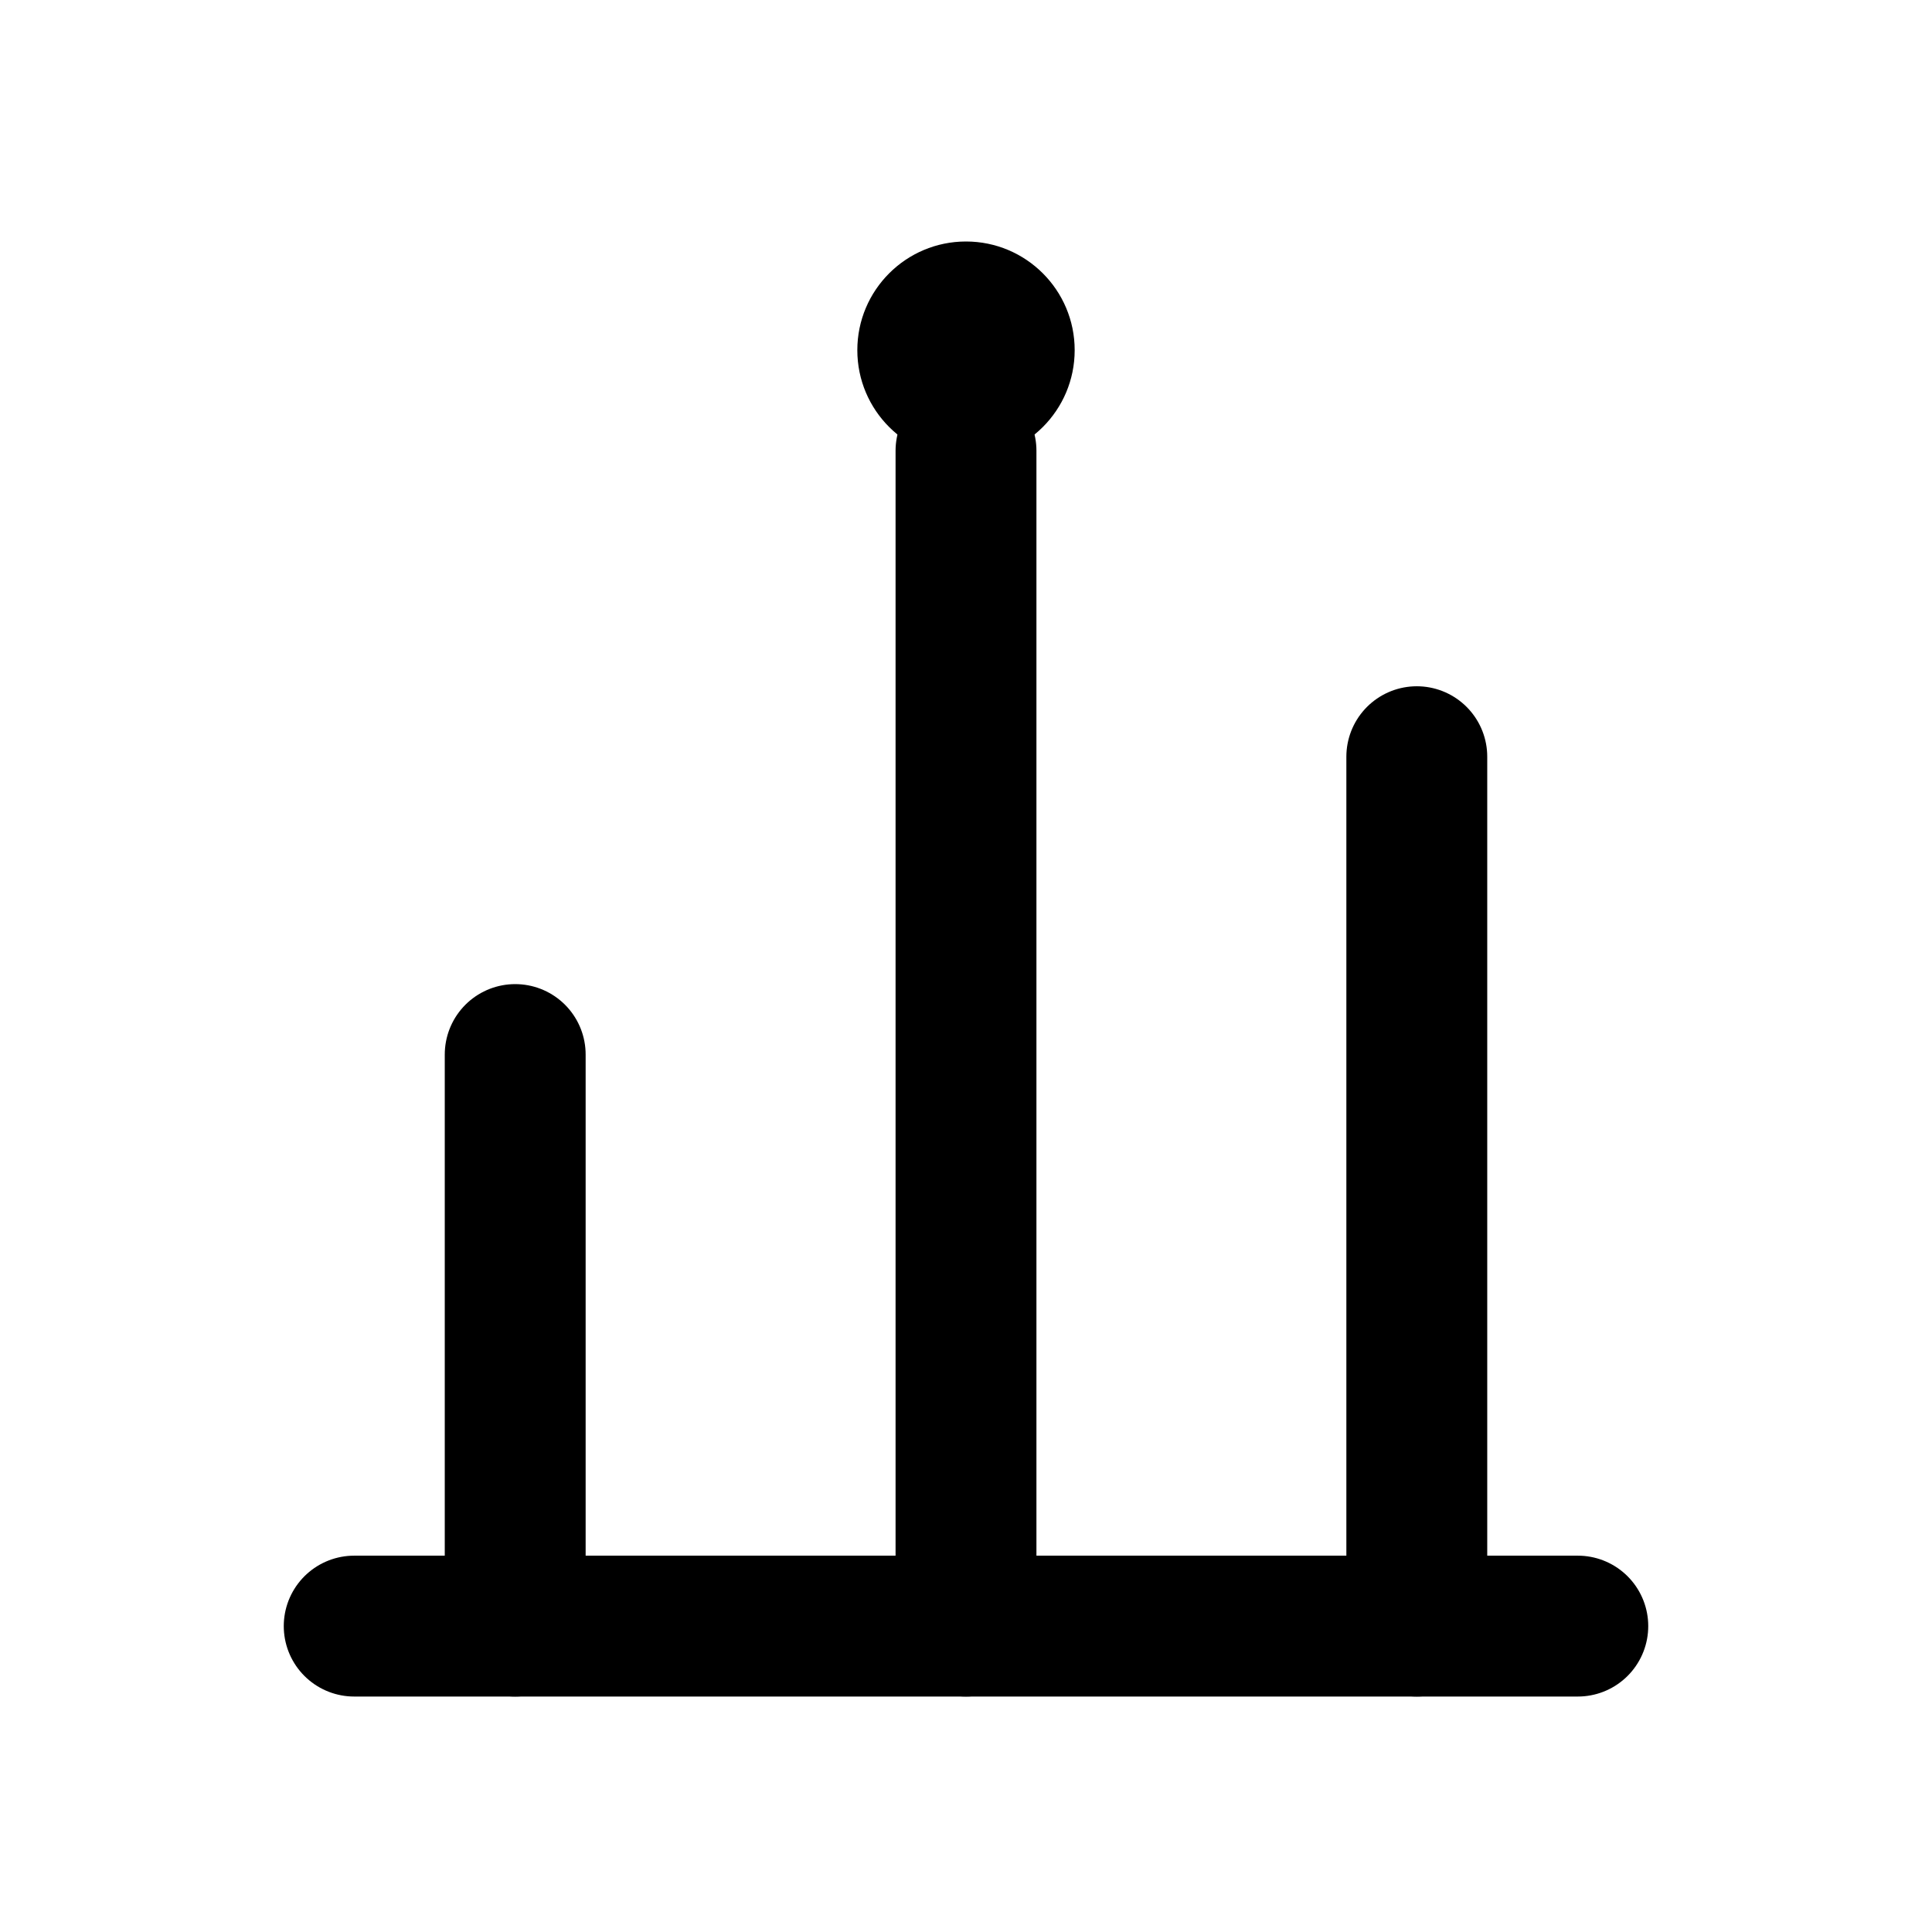
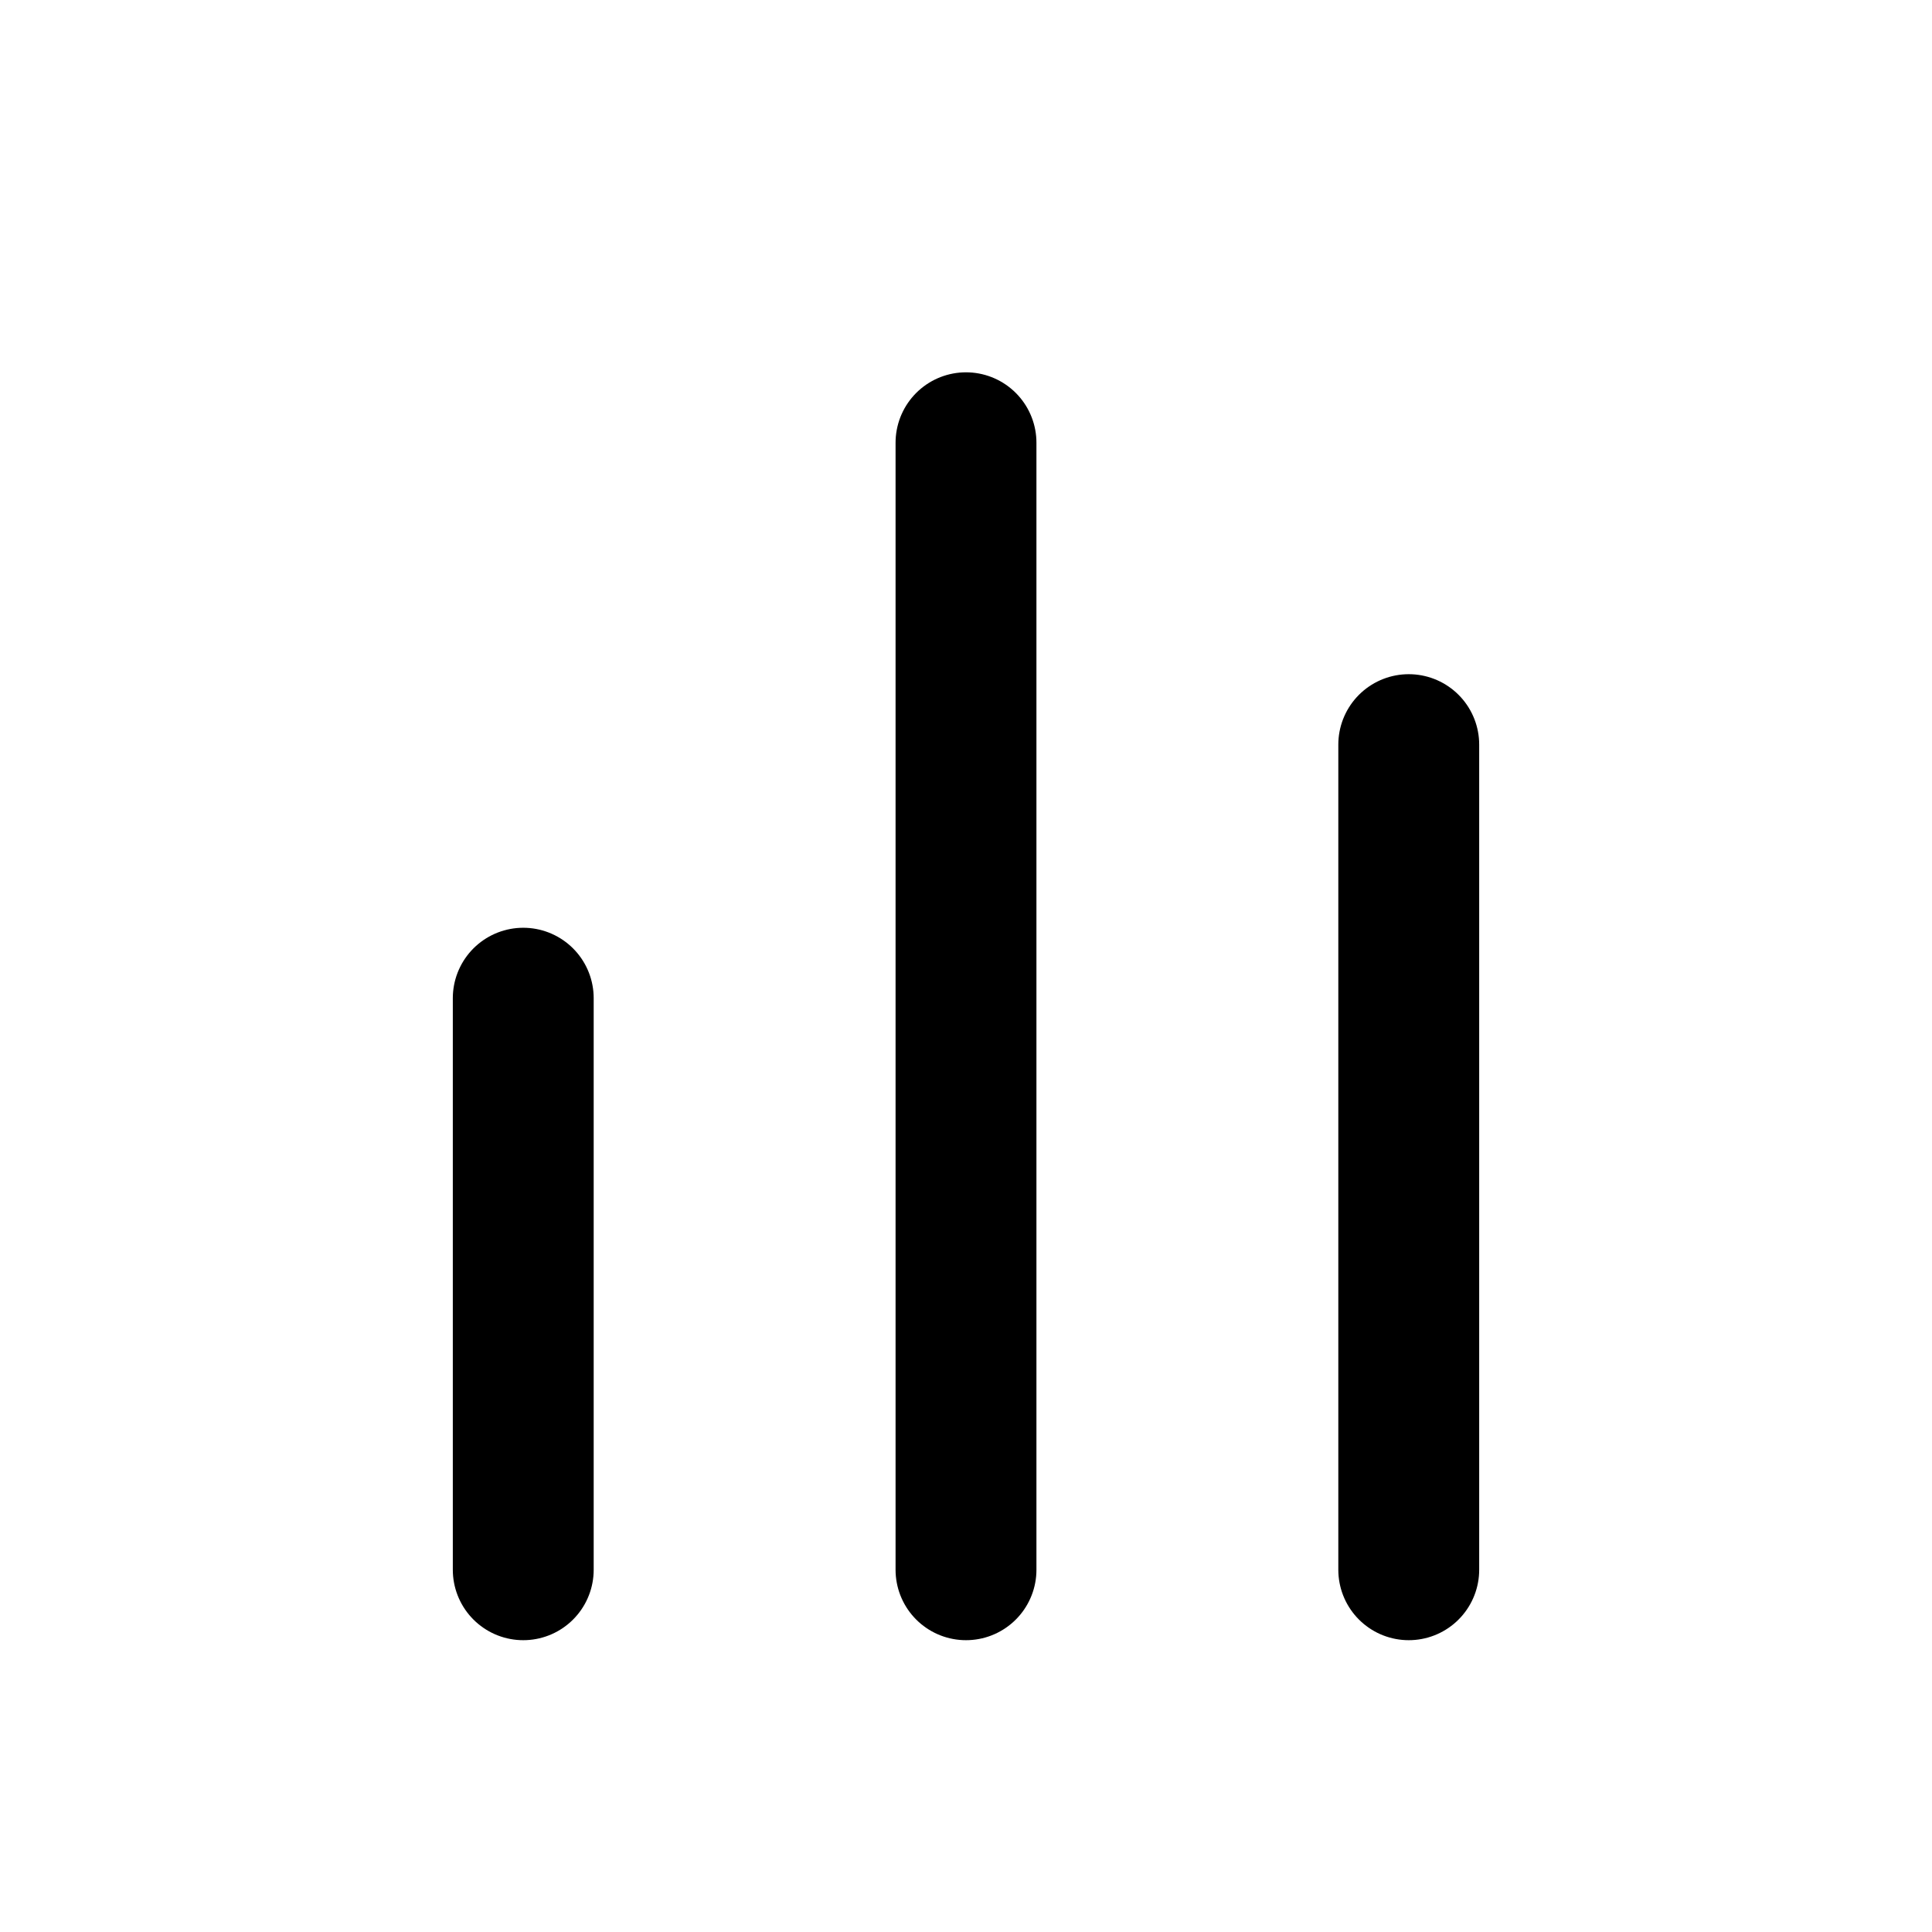
<svg xmlns="http://www.w3.org/2000/svg" viewBox="0 0 24 24" fill="none" stroke="currentColor" stroke-width="1.75" stroke-linecap="round" stroke-linejoin="round" aria-hidden="true">
-   <path d="M6.4 20.2V13.1" />
-   <path d="M12 20.2V5.6" />
-   <path d="M17.6 20.2V9.4" />
-   <path d="M4.4 20.2h15.2" />
-   <circle cx="12" cy="4.35" r="1.35" fill="currentColor" stroke="none" />
+   <path d="M6.5 19.5V12.4" />
+   <path d="M12 19.5V5.5" />
+   <path d="M17.5 19.5V9.25" />
</svg>
